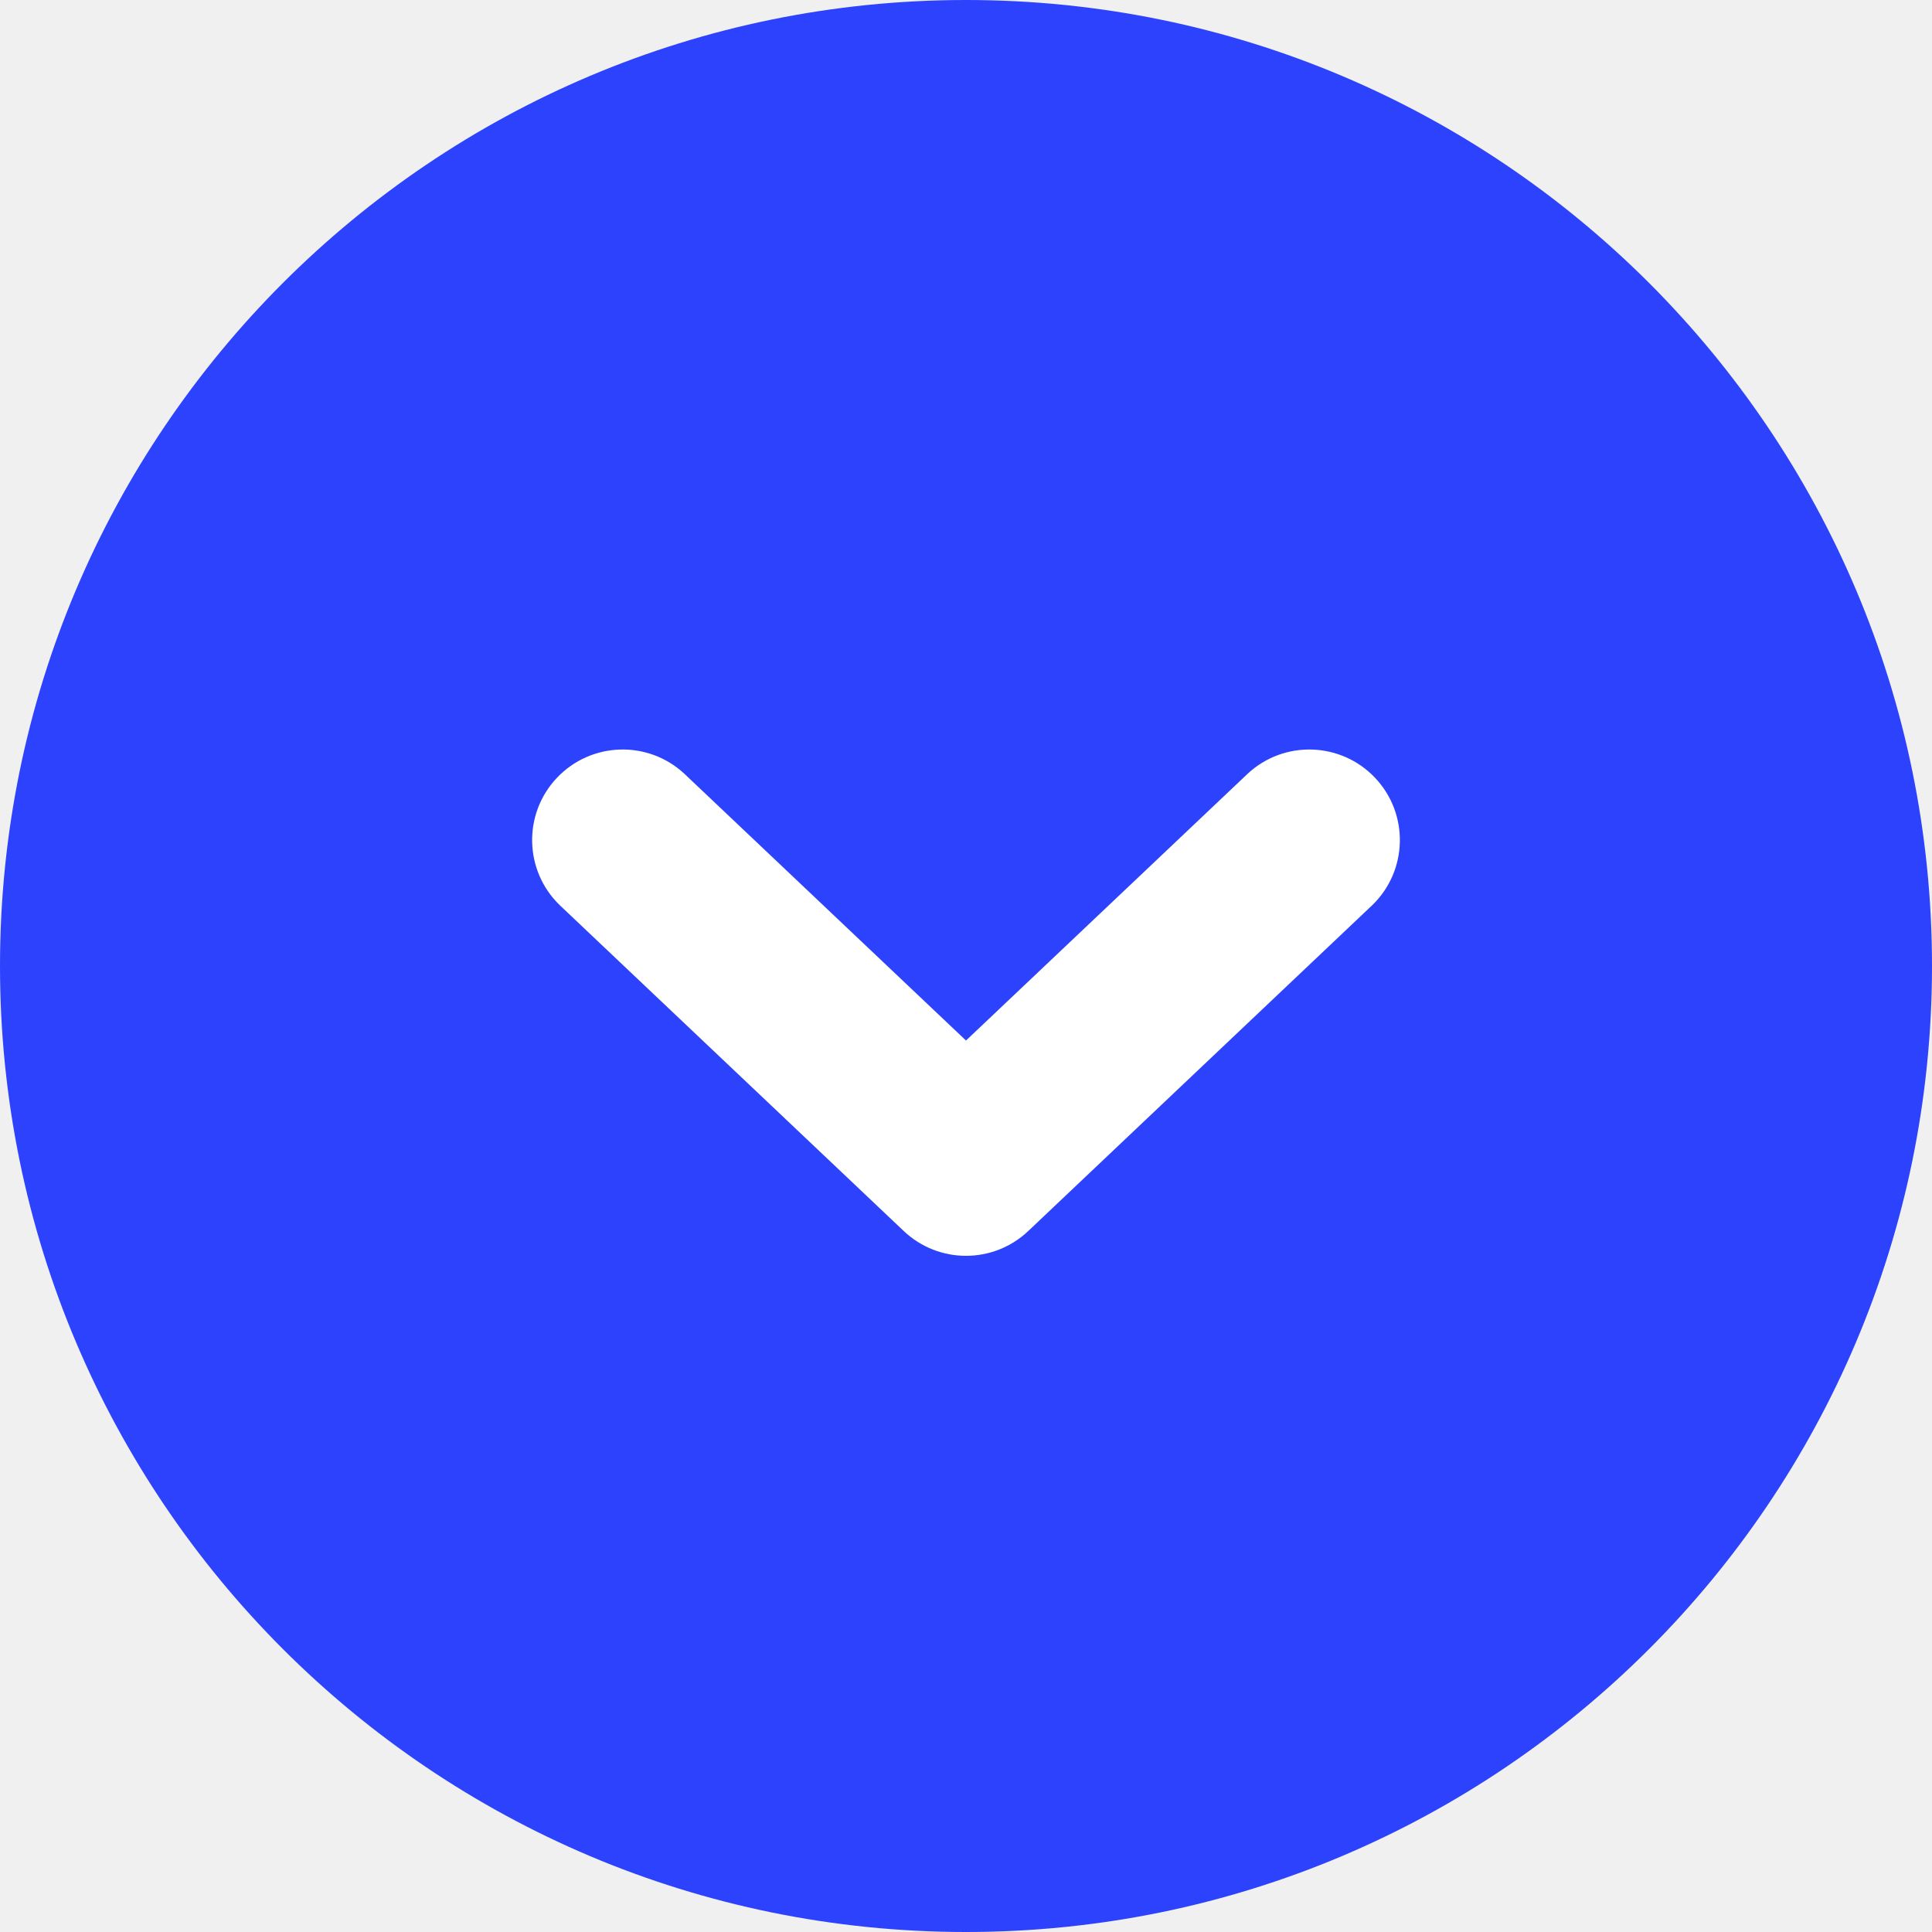
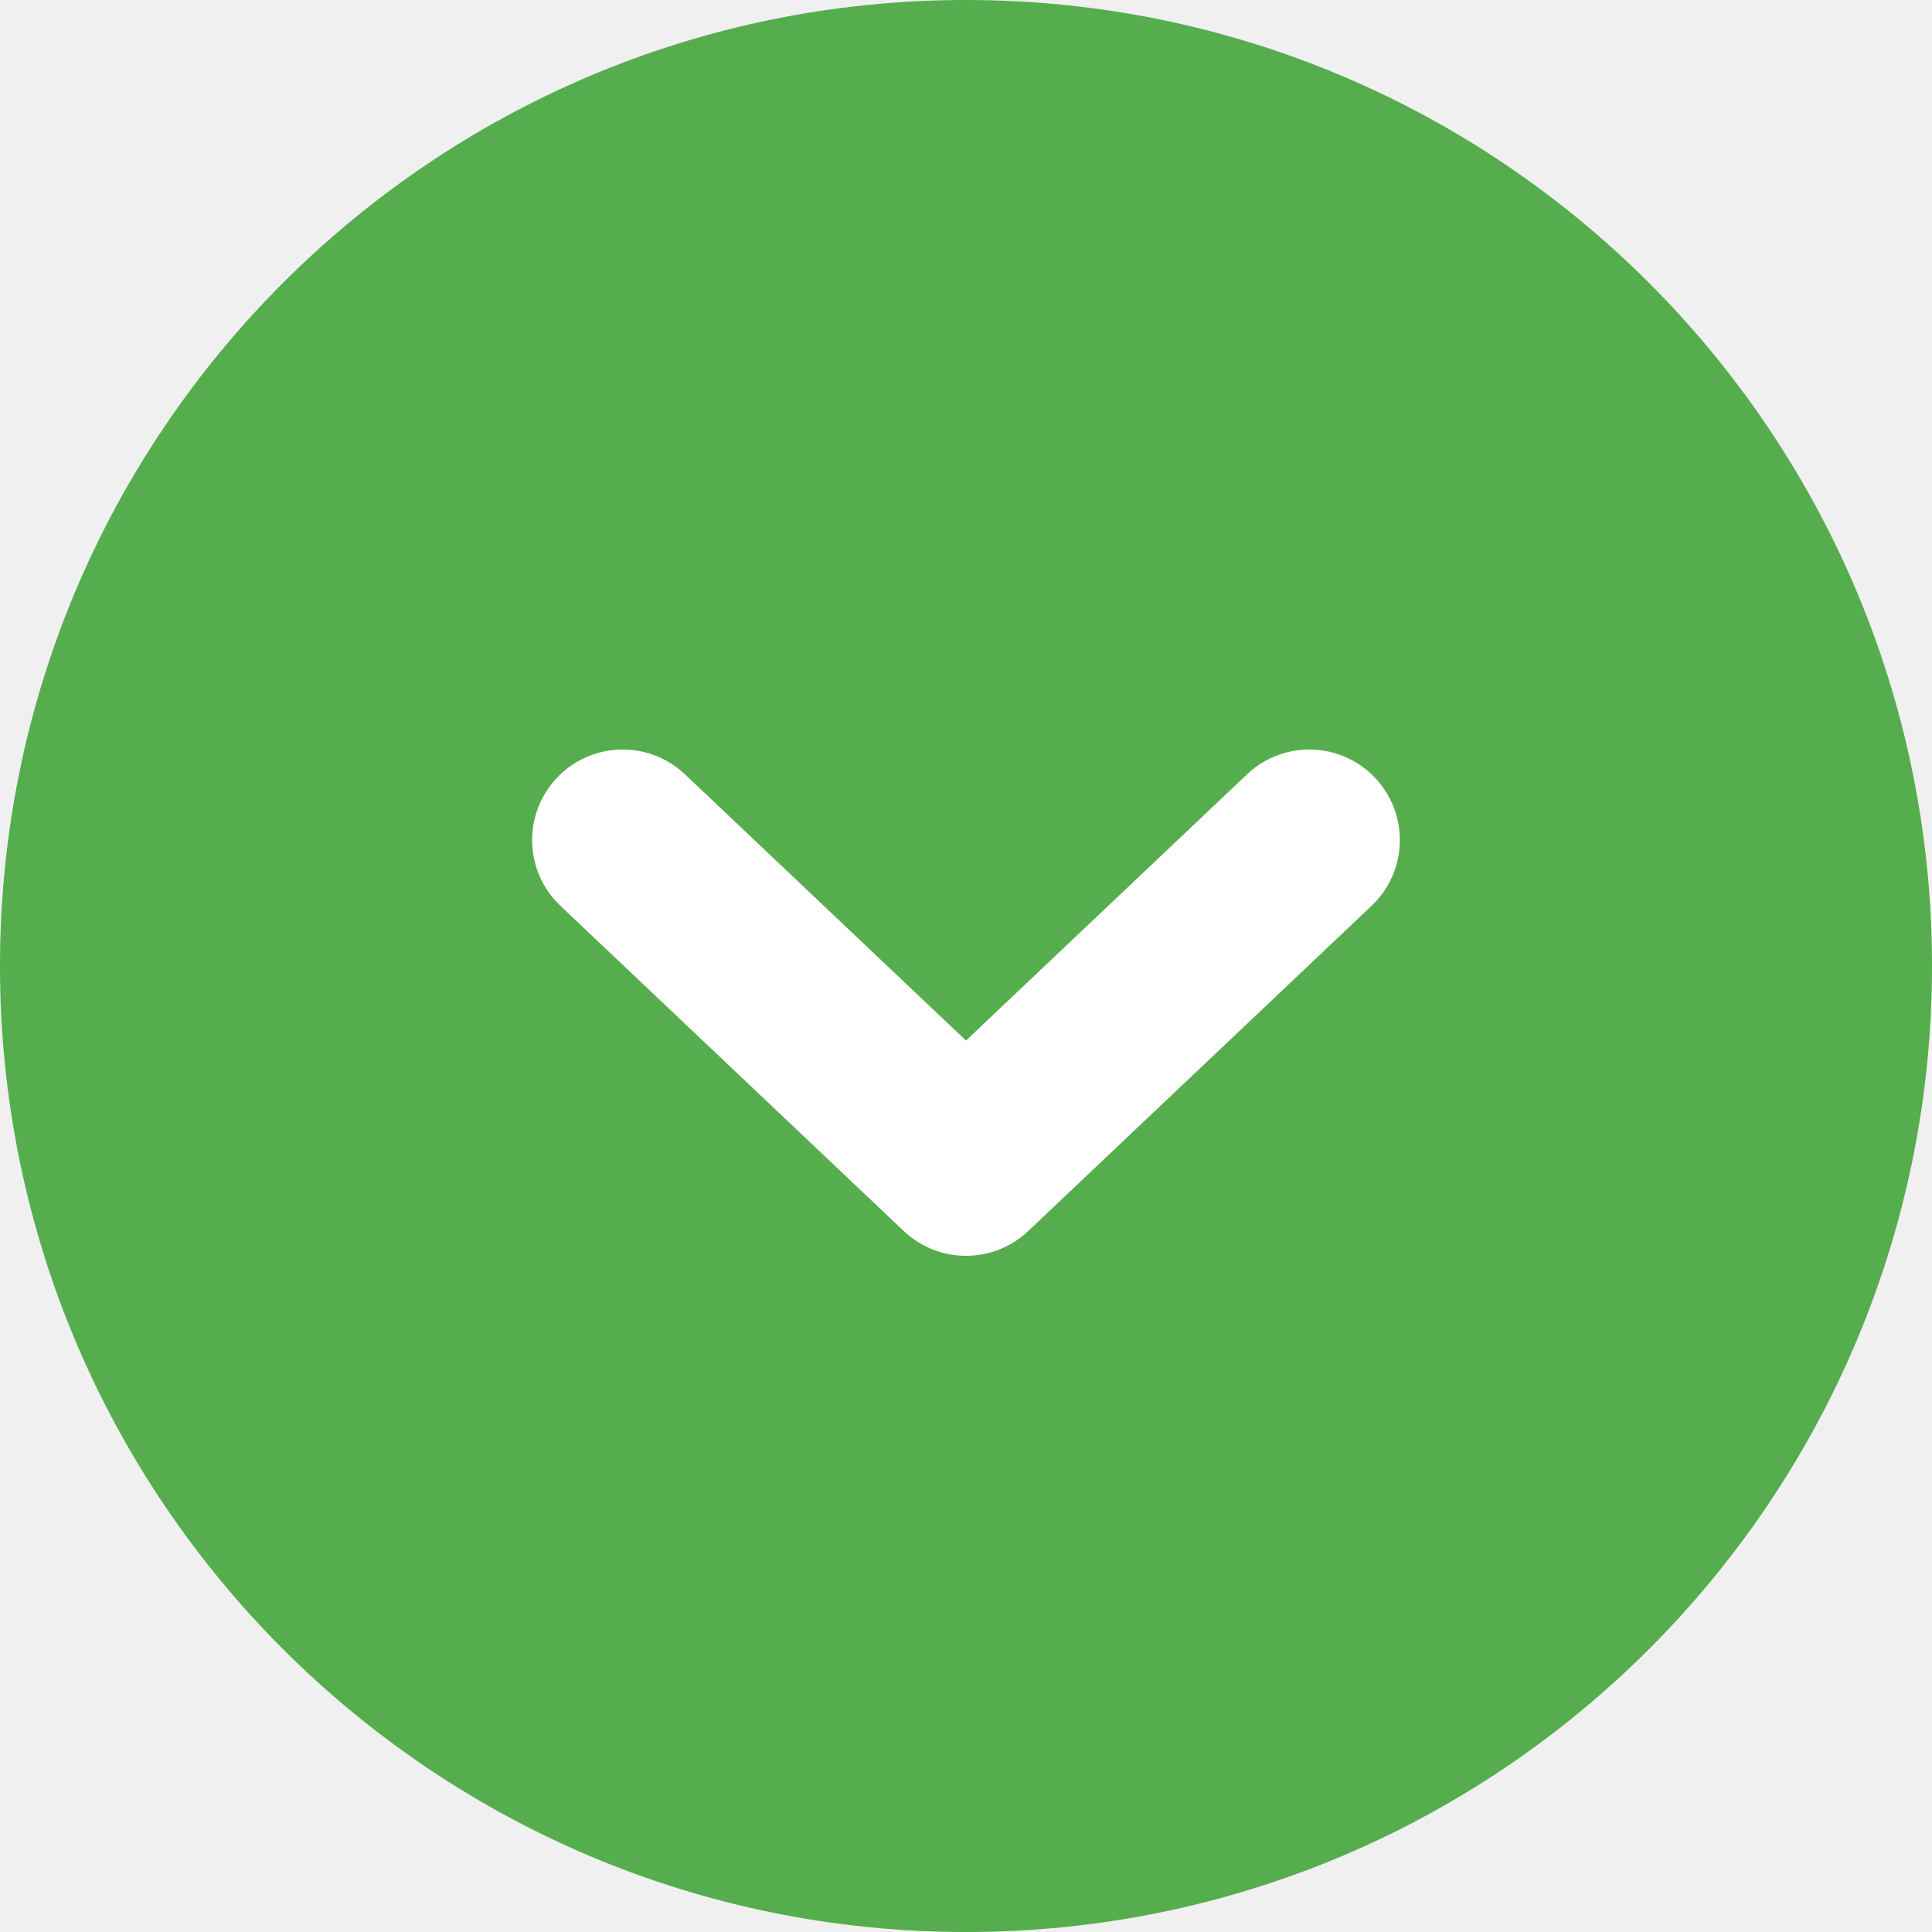
<svg xmlns="http://www.w3.org/2000/svg" height="40" viewBox="0 0 40 40" width="40">
  <g transform="matrix(0 1 -1 0 40 0)">
-     <circle cx="20" cy="20" fill="#2d42fc" r="20" />
+     <circle cx="20" cy="20" fill="#55AD4D" r="20" />
    <path d="m17.415 3.237a1.875 1.875 0 0 0 -2.58-2.721l-5.835 5.527-5.835-5.527a1.875 1.875 0 0 0 -2.58 2.721l7.125 6.749a1.875 1.875 0 0 0 2.58 0z" fill="#fff" transform="matrix(0 -1 1 0 15.5 29)" />
  </g>
</svg>
